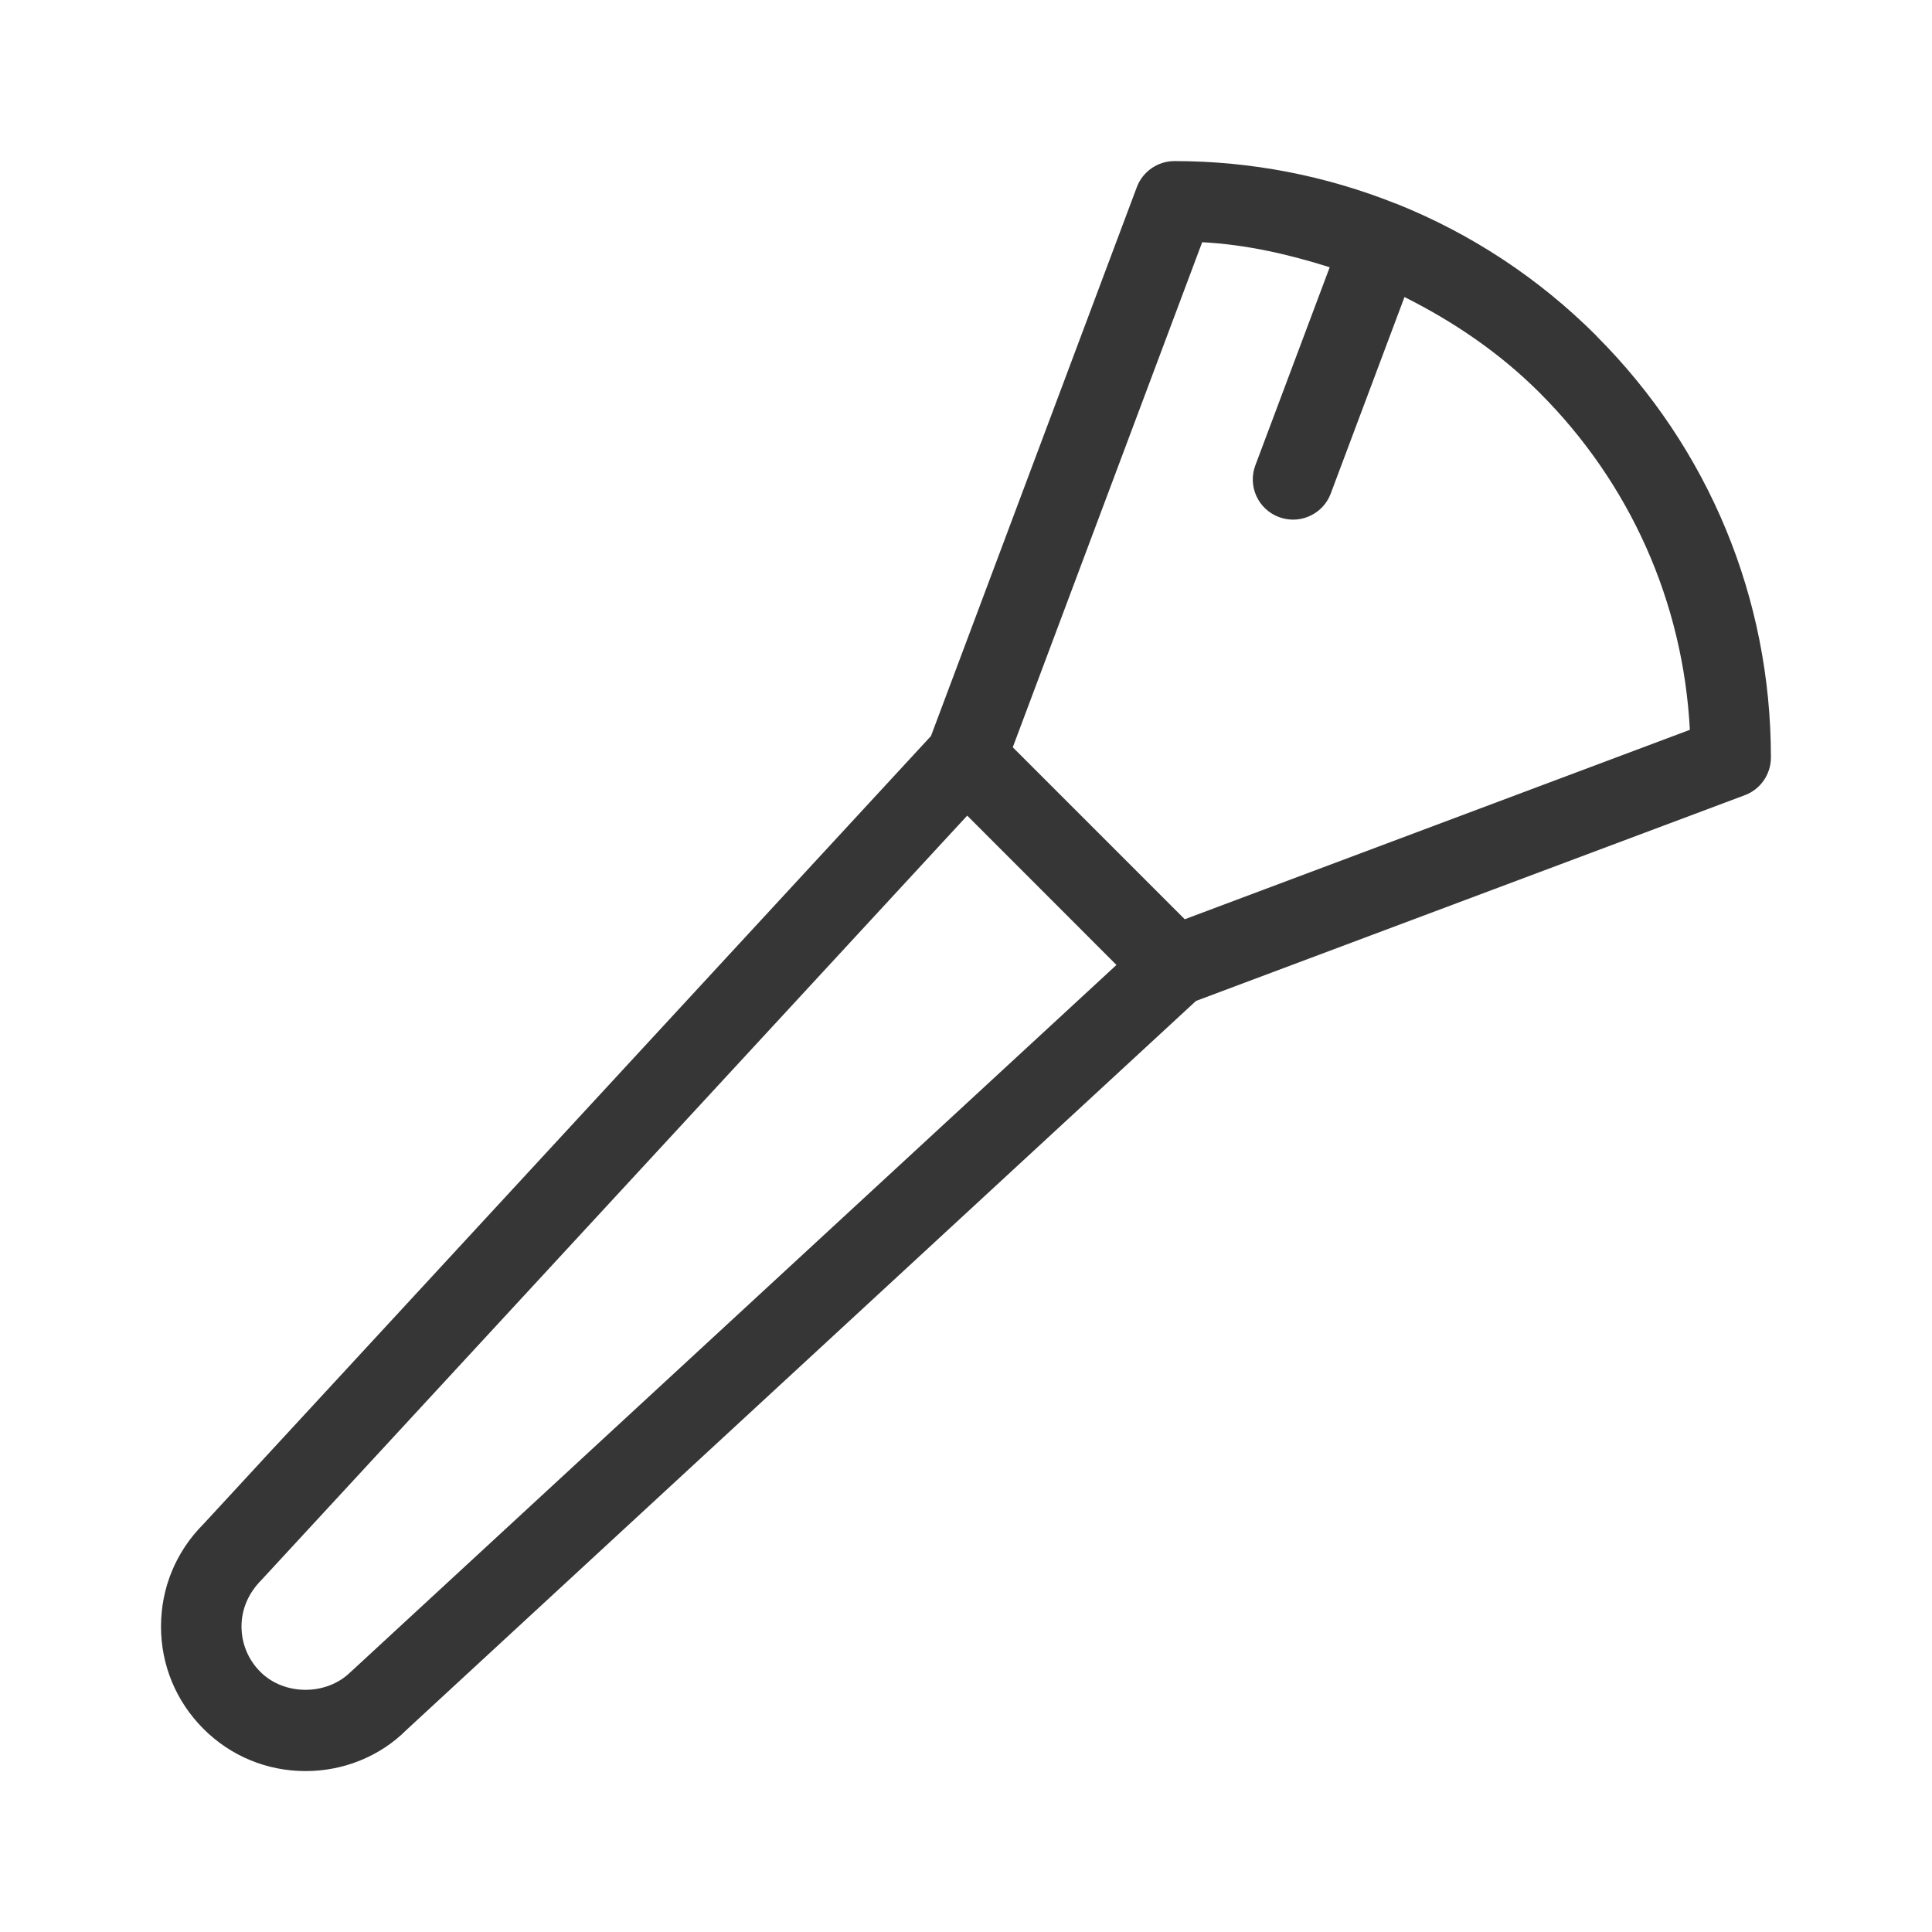
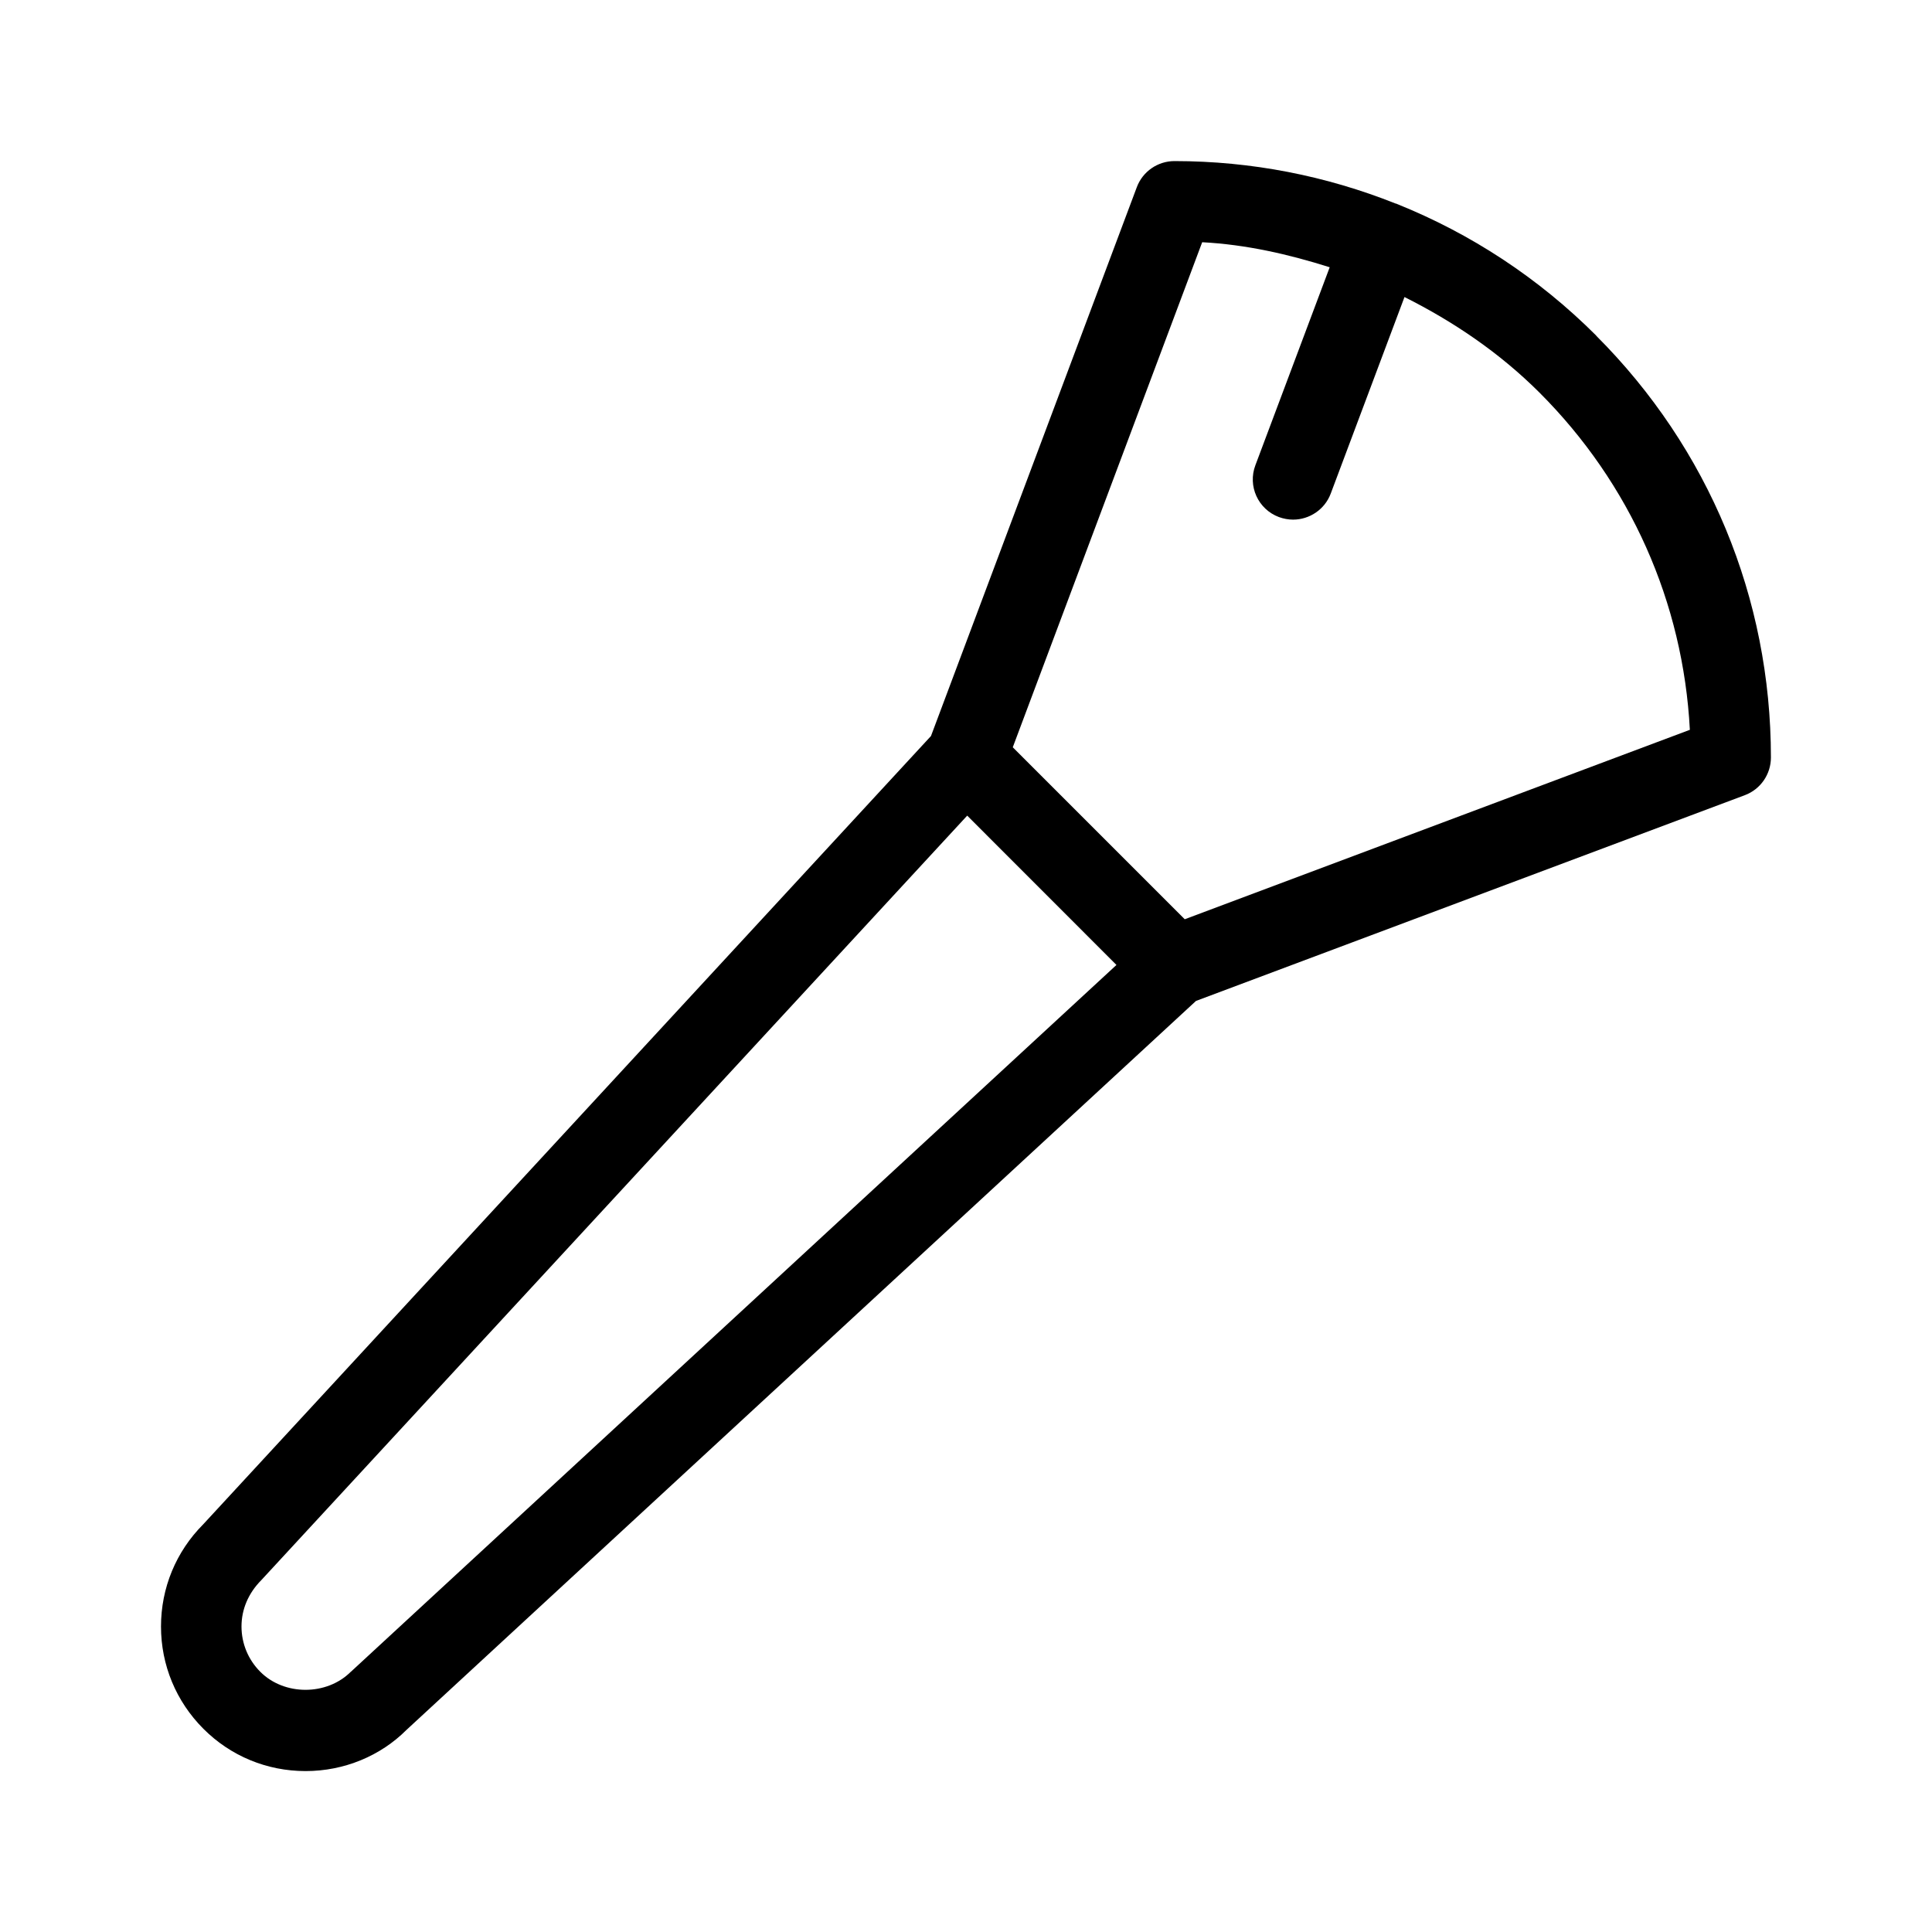
<svg xmlns="http://www.w3.org/2000/svg" width="24" height="24" version="1.1" viewBox="0 0 24 24">
-   <defs>
-     <style>
-       .cls-1 {
-         fill: #363636;
-       }
-     </style>
-   </defs>
-   <g>
-     <g id="Camada_1">
-       <path class="cls-1" d="M19.83,4.17c-.719-.719-1.56-1.268-2.476-1.636-.003-.001-.004-.003-.007-.004-.003-.001-.006,0-.009-.001-.863-.344-1.791-.528-2.748-.528-.208,0-.395.129-.468.324l-2.557,6.818L2.525,18.935c-.339.34-.525.791-.525,1.27s.187.93.526,1.27.791.526,1.27.526.931-.188,1.255-.513l9.806-9.054,6.818-2.556c.195-.073.324-.26.324-.468,0-1.979-.771-3.84-2.17-5.239ZM4.358,20.767c-.298.299-.827.3-1.125,0-.15-.15-.233-.351-.233-.562s.083-.412.247-.577l8.768-9.496,1.854,1.855-9.511,8.781ZM14.717,11.419l-2.136-2.136,2.353-6.274c.547.029,1.072.149,1.584.311l-.923,2.459c-.098.259.033.547.292.644.058.021.117.032.176.032.202,0,.393-.124.468-.324l.916-2.441c.609.305,1.181.692,1.677,1.187,1.129,1.129,1.785,2.606,1.868,4.189l-6.274,2.353Z" />
-     </g>
-   </g>
+   <path d="M19.83,4.17c-.719-.719-1.56-1.268-2.476-1.636-.003-.001-.004-.003-.007-.004-.003-.001-.006,0-.009-.001-.863-.344-1.791-.528-2.748-.528-.208,0-.395.129-.468.324l-2.557,6.818L2.525,18.935c-.339.34-.525.791-.525,1.27s.187.93.526,1.27.791.526,1.27.526.931-.188,1.255-.513l9.806-9.054,6.818-2.556c.195-.073.324-.26.324-.468,0-1.979-.771-3.84-2.17-5.239ZM4.358,20.767c-.298.299-.827.3-1.125,0-.15-.15-.233-.351-.233-.562s.083-.412.247-.577l8.768-9.496,1.854,1.855-9.511,8.781ZM14.717,11.419l-2.136-2.136,2.353-6.274c.547.029,1.072.149,1.584.311l-.923,2.459c-.098.259.033.547.292.644.058.021.117.032.176.032.202,0,.393-.124.468-.324l.916-2.441c.609.305,1.181.692,1.677,1.187,1.129,1.129,1.785,2.606,1.868,4.189l-6.274,2.353Z" />
</svg>
